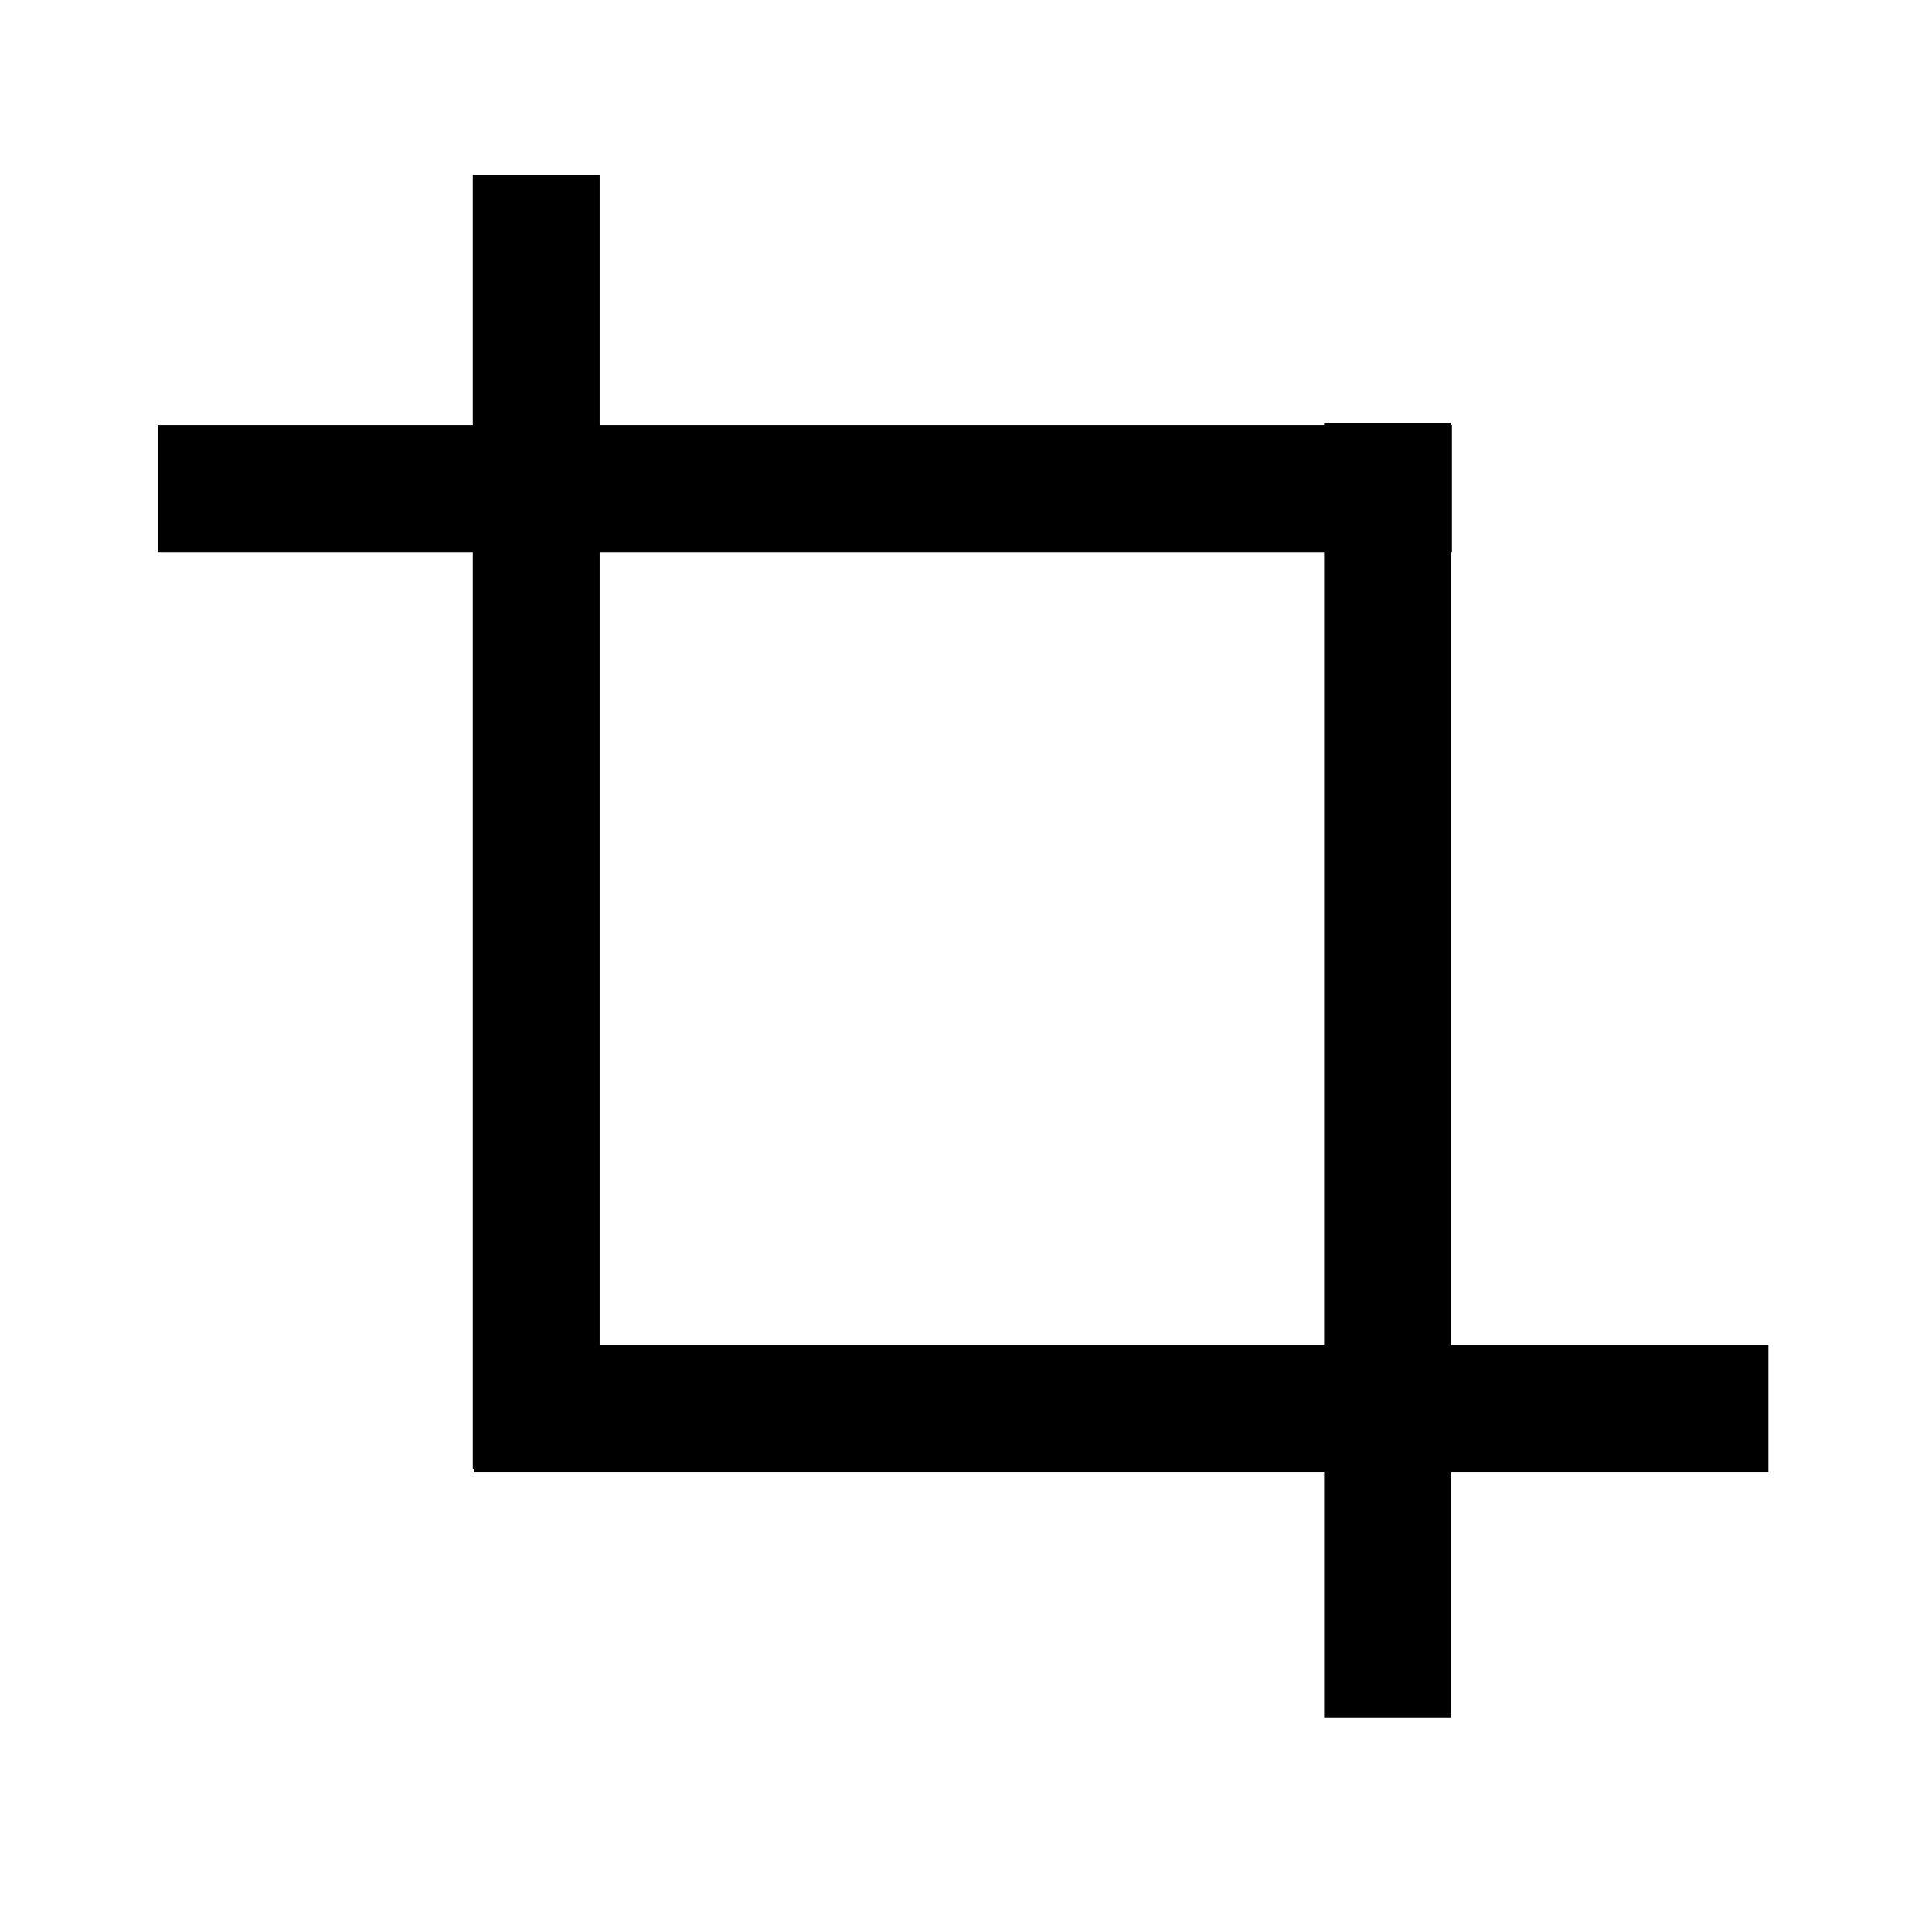
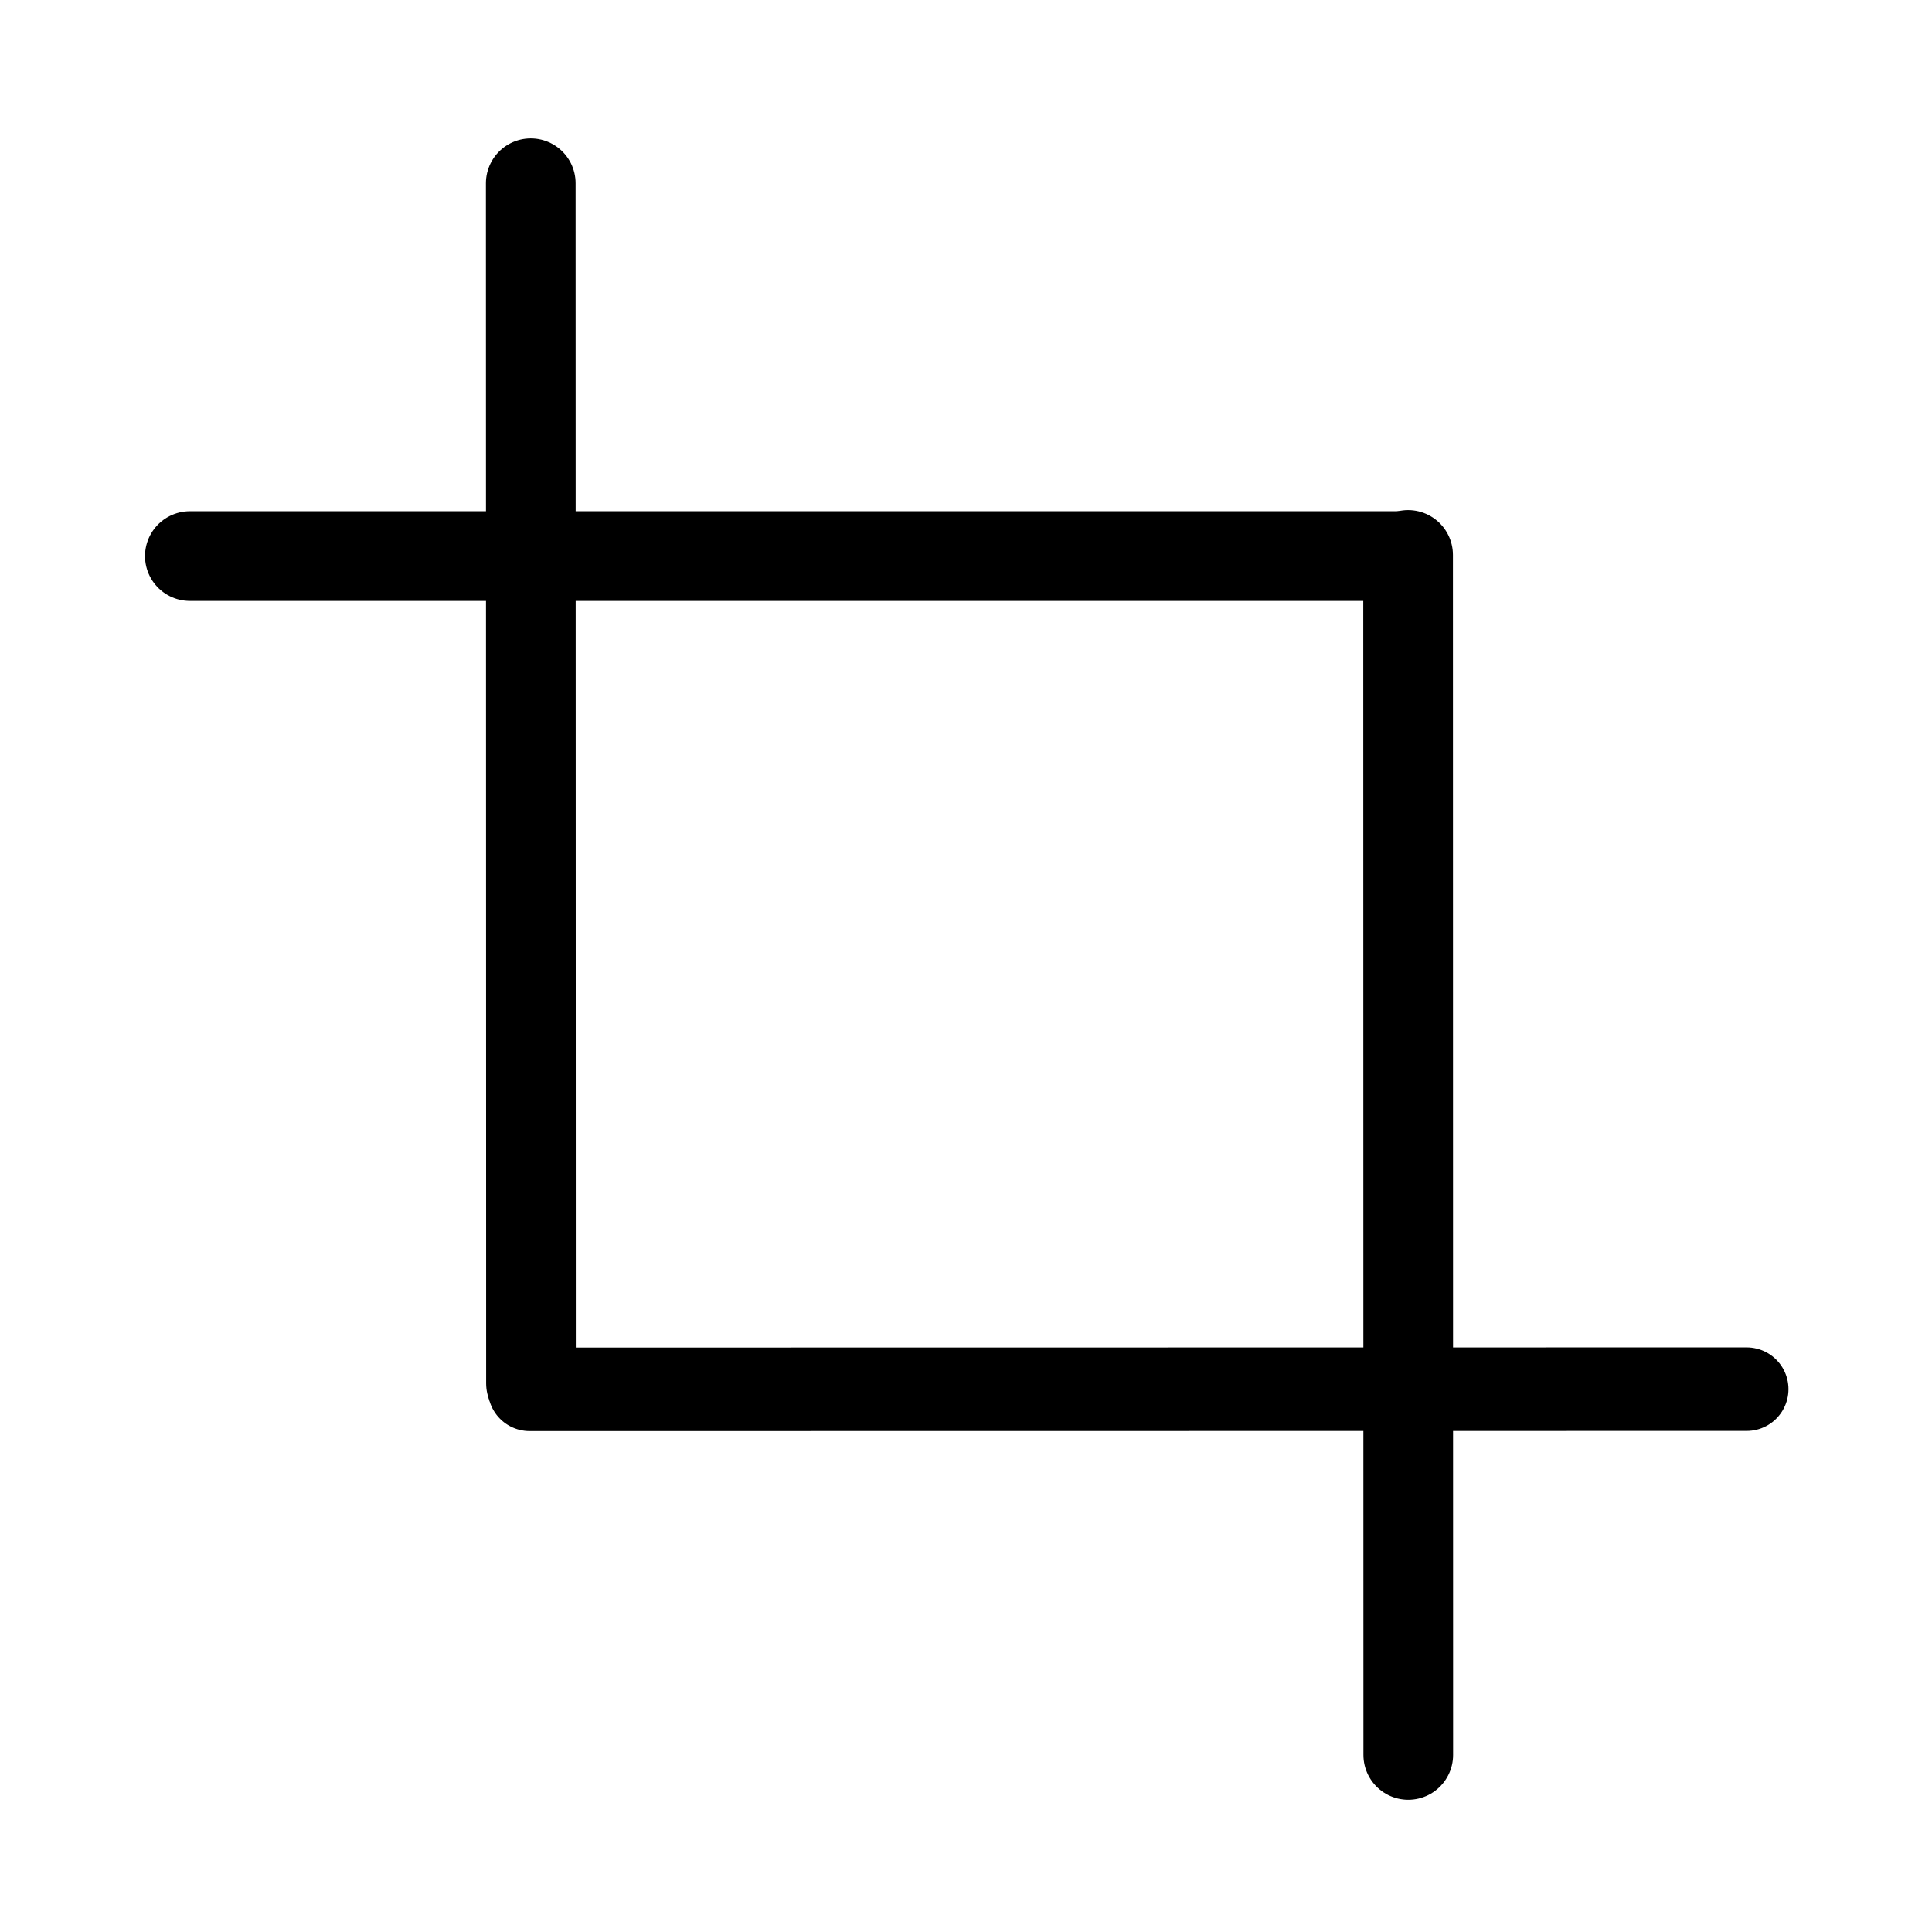
<svg xmlns="http://www.w3.org/2000/svg" xmlns:ns2="http://www.openswatchbook.org/uri/2009/osb" xmlns:xlink="http://www.w3.org/1999/xlink" width="32" height="32" viewBox="0 0 8.467 8.467" version="1.1" id="svg5" xml:space="preserve">
  <defs id="defs2">
    <filter style="color-interpolation-filters:sRGB" id="filter2608" x="-0.021" y="-0.045" width="1.043" height="1.15">
      <feFlood flood-opacity="0.306" flood-color="rgb(88,88,88)" result="flood" id="feFlood2598" />
      <feComposite in="flood" in2="SourceGraphic" operator="in" result="composite1" id="feComposite2600" />
      <feGaussianBlur in="composite1" stdDeviation="3" result="blur" id="feGaussianBlur2602" />
      <feOffset dx="0" dy="9.377" result="offset" id="feOffset2604" />
      <feComposite in="SourceGraphic" in2="offset" operator="over" result="composite2" id="feComposite2606" />
    </filter>
    <linearGradient id="linearGradient840">
      <stop id="stop836" offset="0" style="stop-color:#cd9ef7;stop-opacity:1" />
      <stop id="stop838" offset="1" style="stop-color:#a56de2;stop-opacity:1" />
    </linearGradient>
    <linearGradient id="linearGradient4564">
      <stop offset="0" style="stop-color:#ffffff;stop-opacity:1" id="stop4566" />
      <stop offset="0.493" style="stop-color:#ffffff;stop-opacity:0.235" id="stop4568" />
      <stop offset="0.501" style="stop-color:#ffffff;stop-opacity:0.157" id="stop4570" />
      <stop offset="1" style="stop-color:#ffffff;stop-opacity:0.392" id="stop4572" />
    </linearGradient>
    <linearGradient x1="71.204" y1="18.516" x2="71.204" y2="38.582" id="linearGradient4338-5-6" xlink:href="#linearGradient4564" gradientUnits="userSpaceOnUse" gradientTransform="matrix(-0.00630901,-0.285816,-0.285816,0.00630901,13.03869,24.4119)" />
    <linearGradient id="linearGradient4526" ns2:paint="solid">
      <stop style="stop-color:#ffffff;stop-opacity:1;" offset="0" id="stop4528" />
    </linearGradient>
    <radialGradient cx="24.837" cy="36.421" r="15.645" fx="24.837" fy="36.421" id="radialGradient3030" xlink:href="#linearGradient8662-7" gradientUnits="userSpaceOnUse" gradientTransform="matrix(1,0,0,0.536723,0,16.87306)" />
    <linearGradient id="linearGradient8662-7">
      <stop id="stop8664-0" style="stop-color:#000000;stop-opacity:1" offset="0" />
      <stop id="stop8666-1" style="stop-color:#000000;stop-opacity:0" offset="1" />
    </linearGradient>
    <linearGradient gradientUnits="userSpaceOnUse" y2="45.304" x2="38.329" y1="7.693" x1="38.329" id="linearGradient842" xlink:href="#linearGradient840" gradientTransform="matrix(-0.00390172,-0.1767591,-0.1767591,0.00390172,8.954381,8.107201)" />
    <filter style="color-interpolation-filters:sRGB" id="filter794" x="-0.062" y="-0.062" width="1.124" height="1.124">
      <feFlood flood-opacity="0.192" flood-color="rgb(0,0,0)" result="flood" id="feFlood784" />
      <feComposite in="flood" in2="SourceGraphic" operator="in" result="composite1" id="feComposite786" />
      <feGaussianBlur in="composite1" stdDeviation="0.5" result="blur" id="feGaussianBlur788" />
      <feOffset dx="1" dy="1" result="offset" id="feOffset790" />
      <feComposite in="SourceGraphic" in2="offset" operator="over" result="composite2" id="feComposite792" />
    </filter>
    <linearGradient id="linearGradient8171">
      <stop style="stop-color: rgb(187, 189, 186); stop-opacity: 1;" offset="0" id="stop8173" />
      <stop style="stop-color: rgb(112, 116, 110); stop-opacity: 1;" offset="1" id="stop8175" />
    </linearGradient>
    <linearGradient id="linearGradient2224">
      <stop style="stop-color: rgb(124, 124, 124); stop-opacity: 1;" offset="0" id="stop2226" />
      <stop style="stop-color: rgb(184, 184, 184); stop-opacity: 1;" offset="1" id="stop2228" />
    </linearGradient>
    <linearGradient id="linearGradient7648" gradientUnits="userSpaceOnUse" x1="21.933" y1="24.627" x2="21.933" y2="7.109" style="stroke-width:1.217;stroke-miterlimit:4;stroke-dasharray:none">
      <stop offset="0" style="stop-color: rgb(133, 149, 188); stop-opacity: 1;" id="stop7650" />
      <stop offset="1" style="stop-color: rgb(4, 26, 59); stop-opacity: 1;" id="stop7652" />
    </linearGradient>
    <linearGradient id="linearGradient2392">
      <stop id="stop2394" offset="0" style="stop-color: rgb(113, 91, 38); stop-opacity: 1;" />
      <stop id="stop2396" offset="1" style="stop-color: rgb(49, 39, 16); stop-opacity: 1;" />
    </linearGradient>
    <linearGradient style="stroke-width:1.217;stroke-miterlimit:4;stroke-dasharray:none" y2="36.033" x2="31.081" y1="3.732" x1="12.487" gradientUnits="userSpaceOnUse" id="aigrd1">
      <stop id="stop16177" style="stop-color: rgb(210, 210, 210); stroke-dasharray: none; stroke-miterlimit: 4; stroke-width: 1.217;" offset="0" />
      <stop id="stop16179" style="stop-color: rgb(237, 237, 237); stroke-dasharray: none; stroke-miterlimit: 4; stroke-width: 1.217;" offset="1" />
    </linearGradient>
    <linearGradient style="stroke-width:1.217;stroke-miterlimit:4;stroke-dasharray:none" y2="22.577" x2="21.917" y1="30.341" x1="21.877" gradientUnits="userSpaceOnUse" id="aigrd2">
      <stop id="stop16184" style="stop-color: rgb(94, 79, 7); stop-opacity: 1;" offset="0" />
      <stop id="stop16186" style="stop-color: rgb(52, 138, 49); stop-opacity: 1;" offset="1" />
    </linearGradient>
    <linearGradient style="stroke-width:1.217;stroke-miterlimit:4;stroke-dasharray:none" y2="7.109" x2="21.933" y1="24.627" x1="21.933" gradientUnits="userSpaceOnUse" id="aigrd3">
      <stop id="stop16199" style="stop-color: rgb(208, 214, 229); stroke-dasharray: none; stroke-miterlimit: 4; stroke-width: 1.217;" offset="0" />
      <stop id="stop16201" style="stop-color: rgb(9, 58, 128); stroke-dasharray: none; stroke-miterlimit: 4; stroke-width: 1.217;" offset="1" />
    </linearGradient>
    <linearGradient id="linearGradient2591">
      <stop style="stop-color:#73d216" offset="0" id="stop2593" />
      <stop style="stop-color:#4e9a06" offset="1" id="stop2595" />
    </linearGradient>
    <linearGradient id="linearGradient5048">
      <stop style="stop-color:black;stop-opacity:0;" offset="0" id="stop5050" />
      <stop id="stop5056" offset="0.5" style="stop-color:black;stop-opacity:1;" />
      <stop style="stop-color:black;stop-opacity:0;" offset="1" id="stop5052" />
    </linearGradient>
    <radialGradient xlink:href="#linearGradient8662-7" id="radialGradient4548" cx="24.307" cy="42.078" fx="24.307" fy="42.078" r="15.822" gradientTransform="matrix(1,0,0,0.284916,0,30.08928)" gradientUnits="userSpaceOnUse" />
    <linearGradient id="linearGradient15662">
      <stop style="stop-color:#ffffff;stop-opacity:1;" offset="0" id="stop15664" />
      <stop style="stop-color:#f8f8f8;stop-opacity:1;" offset="1" id="stop15666" />
    </linearGradient>
    <radialGradient gradientUnits="userSpaceOnUse" fy="64.568" fx="20.892" r="5.257" cy="64.568" cx="20.892" id="aigrd3-3">
      <stop id="stop15573" style="stop-color:#F0F0F0" offset="0" />
      <stop id="stop15575" style="stop-color:#9a9a9a;stop-opacity:1;" offset="1" />
    </radialGradient>
    <radialGradient gradientUnits="userSpaceOnUse" fy="114.568" fx="20.892" r="5.256" cy="114.568" cx="20.892" id="aigrd2-6">
      <stop id="stop15566" style="stop-color:#F0F0F0" offset="0" />
      <stop id="stop15568" style="stop-color:#9a9a9a;stop-opacity:1;" offset="1" />
    </radialGradient>
    <linearGradient id="linearGradient269">
      <stop style="stop-color:#a3a3a3;stop-opacity:1;" offset="0" id="stop270" />
      <stop style="stop-color:#4c4c4c;stop-opacity:1;" offset="1" id="stop271" />
    </linearGradient>
    <linearGradient id="linearGradient259">
      <stop style="stop-color:#fafafa;stop-opacity:1;" offset="0" id="stop260" />
      <stop style="stop-color:#bbbbbb;stop-opacity:1;" offset="1" id="stop261" />
    </linearGradient>
    <linearGradient id="linearGradient12512">
      <stop style="stop-color:#ffffff;stop-opacity:1;" offset="0" id="stop12513" />
      <stop style="stop-color:#fff520;stop-opacity:0.891;" offset="0.5" id="stop12517" />
      <stop style="stop-color:#fff300;stop-opacity:0;" offset="1" id="stop12514" />
    </linearGradient>
    <linearGradient id="linearGradient4031">
      <stop style="stop-color:#ef0909;stop-opacity:1;" offset="0" id="stop4033" />
      <stop style="stop-color:#ab0404;stop-opacity:1;" offset="1" id="stop4035" />
    </linearGradient>
    <linearGradient id="linearGradient4119">
      <stop id="stop4121" style="stop-color:#ffffff;stop-opacity:1" offset="0" />
      <stop id="stop4148" style="stop-color:#afaba5;stop-opacity:1" offset="0.54" />
      <stop id="stop4146" style="stop-color:#837874;stop-opacity:1" offset="0.62" />
      <stop id="stop4123" style="stop-color:#b4b2aa;stop-opacity:1" offset="1" />
    </linearGradient>
    <linearGradient x1="71.204" y1="15.369" x2="71.204" y2="40.496" id="linearGradient3221" xlink:href="#linearGradient4806-9" gradientUnits="userSpaceOnUse" gradientTransform="matrix(1.592071,0,0,1.592072,-54.78623,-24.2782)" />
    <linearGradient id="linearGradient4806-9">
      <stop id="stop4808-49" style="stop-color:#ffffff;stop-opacity:1" offset="0" />
      <stop id="stop4810-05" style="stop-color:#ffffff;stop-opacity:0.235" offset="0.424" />
      <stop id="stop4812-6" style="stop-color:#ffffff;stop-opacity:0.157" offset="0.821" />
      <stop id="stop4814-7" style="stop-color:#ffffff;stop-opacity:0.392" offset="1" />
    </linearGradient>
    <radialGradient cx="15.026" cy="8.626" r="20" fx="0.304" fy="8.626" id="radialGradient3228" xlink:href="#linearGradient2867-449-88-871-390-598-476-591-434-148-57-177-641-289-620-227-114-444-680-744-4-8-69-5-4-8-426-2-9-1-4-965" gradientUnits="userSpaceOnUse" gradientTransform="matrix(-6.7138023e-8,1.103308,-1.039476,-7.5994236e-8,68.90674,-0.1519488)" />
    <linearGradient id="linearGradient2867-449-88-871-390-598-476-591-434-148-57-177-641-289-620-227-114-444-680-744-4-8-69-5-4-8-426-2-9-1-4-965">
      <stop id="stop4036" style="stop-color:#f4f4f4;stop-opacity:1" offset="0" />
      <stop id="stop4040" style="stop-color:#dadada;stop-opacity:1" offset="1" />
    </linearGradient>
    <radialGradient cx="16" cy="15.377" r="0.626" fx="16" fy="15.377" id="radialGradient3139" xlink:href="#linearGradient4119" gradientUnits="userSpaceOnUse" gradientTransform="matrix(0,2.280334,-2.286523,0,95.28366,-17.01203)" />
    <radialGradient r="62.769" fy="185.297" fx="99.189" cy="185.297" cx="99.189" gradientTransform="matrix(0.3823536,7.5555777e-8,-1.8372241e-8,0.1115198,-5.925427,36.33585)" gradientUnits="userSpaceOnUse" id="radialGradient3300-8" xlink:href="#linearGradient8662-7" />
    <radialGradient r="62.769" fy="185.297" fx="99.189" cy="185.297" cx="99.189" gradientTransform="matrix(0.2549024,5.3967361e-8,-1.2248161e-8,0.07965545,6.716382,44.24067)" gradientUnits="userSpaceOnUse" id="radialGradient4192-6" xlink:href="#linearGradient8662-7" />
    <linearGradient x1="29.127" y1="19.788" x2="29.291" y2="57.567" id="linearGradient3091" xlink:href="#linearGradient3117-8" gradientUnits="userSpaceOnUse" gradientTransform="matrix(0.4937358,0,-0.00214922,0.5151843,57.78491,12.66194)" />
    <linearGradient id="linearGradient3117-8">
      <stop id="stop3119-9" style="stop-color:#ffffff;stop-opacity:1" offset="0" />
      <stop id="stop3121-9" style="stop-color:#ffffff;stop-opacity:0.235" offset="0.569" />
      <stop id="stop3123-6" style="stop-color:#ffffff;stop-opacity:0.157" offset="0.933" />
      <stop id="stop3125-3" style="stop-color:#ffffff;stop-opacity:0.392" offset="1" />
    </linearGradient>
    <linearGradient x1="24" y1="2.011" x2="24" y2="44.532" id="linearGradient3094" xlink:href="#linearGradient4171" gradientUnits="userSpaceOnUse" gradientTransform="matrix(0.4889092,0,0,0.4883983,60.38947,20.83024)" />
    <linearGradient id="linearGradient4171">
      <stop style="stop-color:#ffe16b;stop-opacity:1" offset="0" id="stop4173" />
      <stop style="stop-color:#f9c440;stop-opacity:1" offset="1" id="stop4175" />
    </linearGradient>
    <radialGradient gradientTransform="matrix(1.129412,0,0,0.1294116,1.393877,42.11439)" gradientUnits="userSpaceOnUse" xlink:href="#linearGradient8662-7" id="radialGradient2415-3" fy="4.625" fx="62.625" r="10.625" cy="4.625" cx="62.625" />
    <linearGradient id="linearGradient3811">
      <stop id="stop3813" offset="0" style="stop-color:#a40000;stop-opacity:1" />
      <stop id="stop3815" offset="1" style="stop-color:#c22f2f;stop-opacity:1" />
    </linearGradient>
    <linearGradient id="linearGradient5106">
      <stop style="stop-color:#e78181;stop-opacity:1" offset="0" id="stop5108" />
      <stop id="stop8208" offset="0.253" style="stop-color:#e15f5f;stop-opacity:1" />
      <stop style="stop-color:#c22f2f;stop-opacity:1" offset="0.683" id="stop8210" />
      <stop style="stop-color:#a40000;stop-opacity:1" offset="1" id="stop5110" />
    </linearGradient>
    <radialGradient xlink:href="#linearGradient8662-7" id="radialGradient4548-1" cx="24.307" cy="42.078" fx="24.307" fy="42.078" r="15.822" gradientTransform="matrix(1,0,0,0.284916,0,30.08928)" gradientUnits="userSpaceOnUse" />
    <radialGradient gradientUnits="userSpaceOnUse" fy="64.568" fx="20.892" r="5.257" cy="64.568" cx="20.892" id="aigrd3-3-9">
      <stop id="stop15573-2" style="stop-color:#F0F0F0" offset="0" />
      <stop id="stop15575-0" style="stop-color:#9a9a9a;stop-opacity:1;" offset="1" />
    </radialGradient>
    <radialGradient gradientUnits="userSpaceOnUse" fy="114.568" fx="20.892" r="5.256" cy="114.568" cx="20.892" id="aigrd2-6-2">
      <stop id="stop15566-3" style="stop-color:#F0F0F0" offset="0" />
      <stop id="stop15568-7" style="stop-color:#9a9a9a;stop-opacity:1;" offset="1" />
    </radialGradient>
    <radialGradient cx="15.026" cy="8.626" r="20" fx="0.304" fy="8.626" id="radialGradient3228-8" xlink:href="#linearGradient2867-449-88-871-390-598-476-591-434-148-57-177-641-289-620-227-114-444-680-744-4-8-69-5-4-8-426-2-9-1-4-965" gradientUnits="userSpaceOnUse" gradientTransform="matrix(-6.7138023e-8,1.103308,-1.039476,-7.5994236e-8,68.90674,-0.1519488)" />
    <radialGradient cx="16" cy="15.377" r="0.626" fx="16" fy="15.377" id="radialGradient3139-0" xlink:href="#linearGradient4119" gradientUnits="userSpaceOnUse" gradientTransform="matrix(0,2.280334,-2.286523,0,95.28366,-17.01203)" />
    <radialGradient r="62.769" fy="185.297" fx="99.189" cy="185.297" cx="99.189" gradientTransform="matrix(0.3823536,7.5555777e-8,-1.8372241e-8,0.1115198,-5.925427,36.33585)" gradientUnits="userSpaceOnUse" id="radialGradient3300-8-3" xlink:href="#linearGradient8662-7" />
    <radialGradient r="62.769" fy="185.297" fx="99.189" cy="185.297" cx="99.189" gradientTransform="matrix(0.2549024,5.3967361e-8,-1.2248161e-8,0.07965545,6.716382,44.24067)" gradientUnits="userSpaceOnUse" id="radialGradient4192-6-6" xlink:href="#linearGradient8662-7" />
    <radialGradient gradientTransform="matrix(1.129412,0,0,0.1294116,1.393877,42.11439)" gradientUnits="userSpaceOnUse" xlink:href="#linearGradient8662-7" id="radialGradient2415-3-6" fy="4.625" fx="62.625" r="10.625" cy="4.625" cx="62.625" />
-     <filter style="color-interpolation-filters:sRGB;" id="filter2" x="-0.034" y="-0.035" width="1.082" height="1.13">
-       <feFlood result="flood" in="SourceGraphic" flood-opacity="1" flood-color="rgb(170,170,170)" id="feFlood1" />
-       <feGaussianBlur result="blur" in="SourceGraphic" stdDeviation="0.1" id="feGaussianBlur1" />
-       <feOffset result="offset" in="blur" dx="0.1" dy="0.4" id="feOffset1" />
-       <feComposite result="comp1" operator="in" in="flood" in2="offset" id="feComposite1" />
-       <feComposite result="comp2" operator="over" in="SourceGraphic" in2="comp1" id="feComposite2" />
-     </filter>
-     <clipPath clipPathUnits="userSpaceOnUse" id="clipPath8">
-       <rect style="fill:#ff0000;fill-opacity:1;stroke:#000000;stroke-width:0;stroke-linecap:round;stroke-linejoin:round;stroke-dasharray:none;stroke-opacity:1;paint-order:stroke fill markers" id="rect9" width="7.231" height="6.036" x="16.053" y="14.262" />
-     </clipPath>
-     <clipPath clipPathUnits="userSpaceOnUse" id="clipPath3">
-       <rect style="display:block;fill:none;fill-opacity:1;stroke:#000000;stroke-width:1.1;stroke-linecap:round;stroke-linejoin:round;stroke-dasharray:none;stroke-opacity:1;paint-order:fill markers stroke" id="rect4" width="11.144" height="9.619" x="20.829" y="1.128" />
-     </clipPath>
-     <clipPath clipPathUnits="userSpaceOnUse" id="clipath_lpe_path-effect7">
-       <rect style="display:block;fill:none;fill-opacity:1;stroke:#000000;stroke-width:1.1;stroke-linecap:round;stroke-linejoin:round;stroke-dasharray:none;stroke-opacity:1;paint-order:fill markers stroke" id="rect7" width="11.144" height="9.619" x="20.829" y="1.128" />
-     </clipPath>
-     <clipPath clipPathUnits="userSpaceOnUse" id="clipPath15">
-       <rect style="display:block;fill:none;fill-opacity:1;stroke:#000000;stroke-width:1;stroke-linecap:square;stroke-linejoin:miter;stroke-dasharray:none;stroke-opacity:0.992;paint-order:markers stroke fill" id="rect16" width="13.532" height="8.093" x="9.154" y="18.308" />
-     </clipPath>
-     <clipPath clipPathUnits="userSpaceOnUse" id="clipath_lpe_path-effect20">
-       <rect style="display:block;fill:none;fill-opacity:1;stroke:#000000;stroke-width:1;stroke-linecap:square;stroke-linejoin:miter;stroke-dasharray:none;stroke-opacity:0.992;paint-order:markers stroke fill" id="rect20" width="13.532" height="8.093" x="9.154" y="18.308" />
-     </clipPath>
-     <clipPath clipPathUnits="userSpaceOnUse" id="clipPath23">
-       <rect style="display:block;fill:#00ffff;fill-opacity:1;stroke:#000000;stroke-width:2;stroke-linecap:square;stroke-linejoin:miter;stroke-dasharray:none;stroke-opacity:0.992;paint-order:markers stroke fill" id="rect24" width="6.833" height="12.471" x="21.426" y="9.818" ry="0" />
-     </clipPath>
-     <clipPath clipPathUnits="userSpaceOnUse" id="clipath_lpe_path-effect30">
-       <rect style="display:block;fill:#00ffff;fill-opacity:1;stroke:#000000;stroke-width:2;stroke-linecap:square;stroke-linejoin:miter;stroke-dasharray:none;stroke-opacity:0.992;paint-order:markers stroke fill" id="rect30" width="6.833" height="12.471" x="21.426" y="9.818" ry="0" />
-     </clipPath>
-     <filter style="color-interpolation-filters:sRGB;" id="filter18" x="-0.033" y="-0.069" width="1.118" height="1.114">
-       <feFlood result="flood" in="SourceGraphic" flood-opacity="1" flood-color="rgb(170,170,170)" id="feFlood17" />
-       <feGaussianBlur result="blur" in="SourceGraphic" stdDeviation="0.1" id="feGaussianBlur17" />
-       <feOffset result="offset" in="blur" dx="0.1" dy="0.4" id="feOffset17" />
-       <feComposite result="comp1" operator="in" in="flood" in2="offset" id="feComposite17" />
-       <feComposite result="comp2" operator="over" in="SourceGraphic" in2="comp1" id="feComposite18" />
-     </filter>
-     <filter style="color-interpolation-filters:sRGB;" id="filter4" x="-0.034" y="-0.035" width="1.082" height="1.101">
-       <feFlood result="flood" in="SourceGraphic" flood-opacity="1" flood-color="rgb(170,170,170)" id="feFlood2" />
-       <feGaussianBlur result="blur" in="SourceGraphic" stdDeviation="0.1" id="feGaussianBlur2" />
-       <feOffset result="offset" in="blur" dx="0.1" dy="0.2" id="feOffset2" />
-       <feComposite result="comp1" operator="in" in="flood" in2="offset" id="feComposite3" />
-       <feComposite result="comp2" operator="over" in="SourceGraphic" in2="comp1" id="feComposite4" />
-     </filter>
  </defs>
  <g id="layer1">
-     <g id="g1">
-       <rect style="fill:#000000;fill-opacity:1;stroke:none;stroke-width:0.325;stroke-linecap:square;stroke-linejoin:miter;stroke-dasharray:none;paint-order:fill markers stroke" id="rect1" width="0.556" height="5.672" x="2.072" y="0.766" />
-       <rect style="fill:#000000;fill-opacity:1;stroke:none;stroke-width:0.325;stroke-linecap:square;stroke-linejoin:miter;stroke-dasharray:none;paint-order:fill markers stroke" id="rect1-6" width="0.556" height="5.672" x="-6.452" y="-7.75" transform="matrix(0,-1,-1,0,0,0)" />
-       <rect style="fill:#000000;fill-opacity:1;stroke:none;stroke-width:0.325;stroke-linecap:square;stroke-linejoin:miter;stroke-dasharray:none;stroke-opacity:1;paint-order:fill markers stroke" id="rect1-2" width="0.556" height="5.672" x="-6.359" y="-7.528" transform="scale(-1)" />
-       <rect style="fill:#000000;fill-opacity:1;stroke:none;stroke-width:0.325;stroke-linecap:square;stroke-linejoin:miter;stroke-dasharray:none;stroke-opacity:1;paint-order:fill markers stroke" id="rect1-6-9" width="0.556" height="5.672" x="1.863" y="0.691" transform="matrix(0,1,1,0,0,0)" />
-     </g>
+     <path style="fill:none;stroke:#000000;stroke-width:0.393;stroke-linecap:round;stroke-linejoin:round;stroke-dasharray:none;stroke-opacity:1;paint-order:stroke fill markers" d="M 2.326,0.803 2.327,6.063" id="path1" />
+     <path style="fill:none;stroke:#000000;stroke-width:0.393;stroke-linecap:round;stroke-linejoin:round;stroke-dasharray:none;stroke-opacity:1;paint-order:stroke fill markers" d="M 6.167,2.437 0.832,2.437" id="path2" />
+     <path style="fill:none;stroke:#000000;stroke-width:0.366;stroke-linecap:round;stroke-linejoin:round;stroke-dasharray:none;stroke-opacity:1;paint-order:stroke fill markers" d="m 7.655,6.088 -5.334,7.23e-4" id="path3" />
+     <path style="fill:none;stroke:#000000;stroke-width:0.393;stroke-linecap:round;stroke-linejoin:round;stroke-dasharray:none;stroke-opacity:1;paint-order:stroke fill markers" d="m 6.171,2.432 7.333e-4,5.259" id="path4" />
  </g>
</svg>
